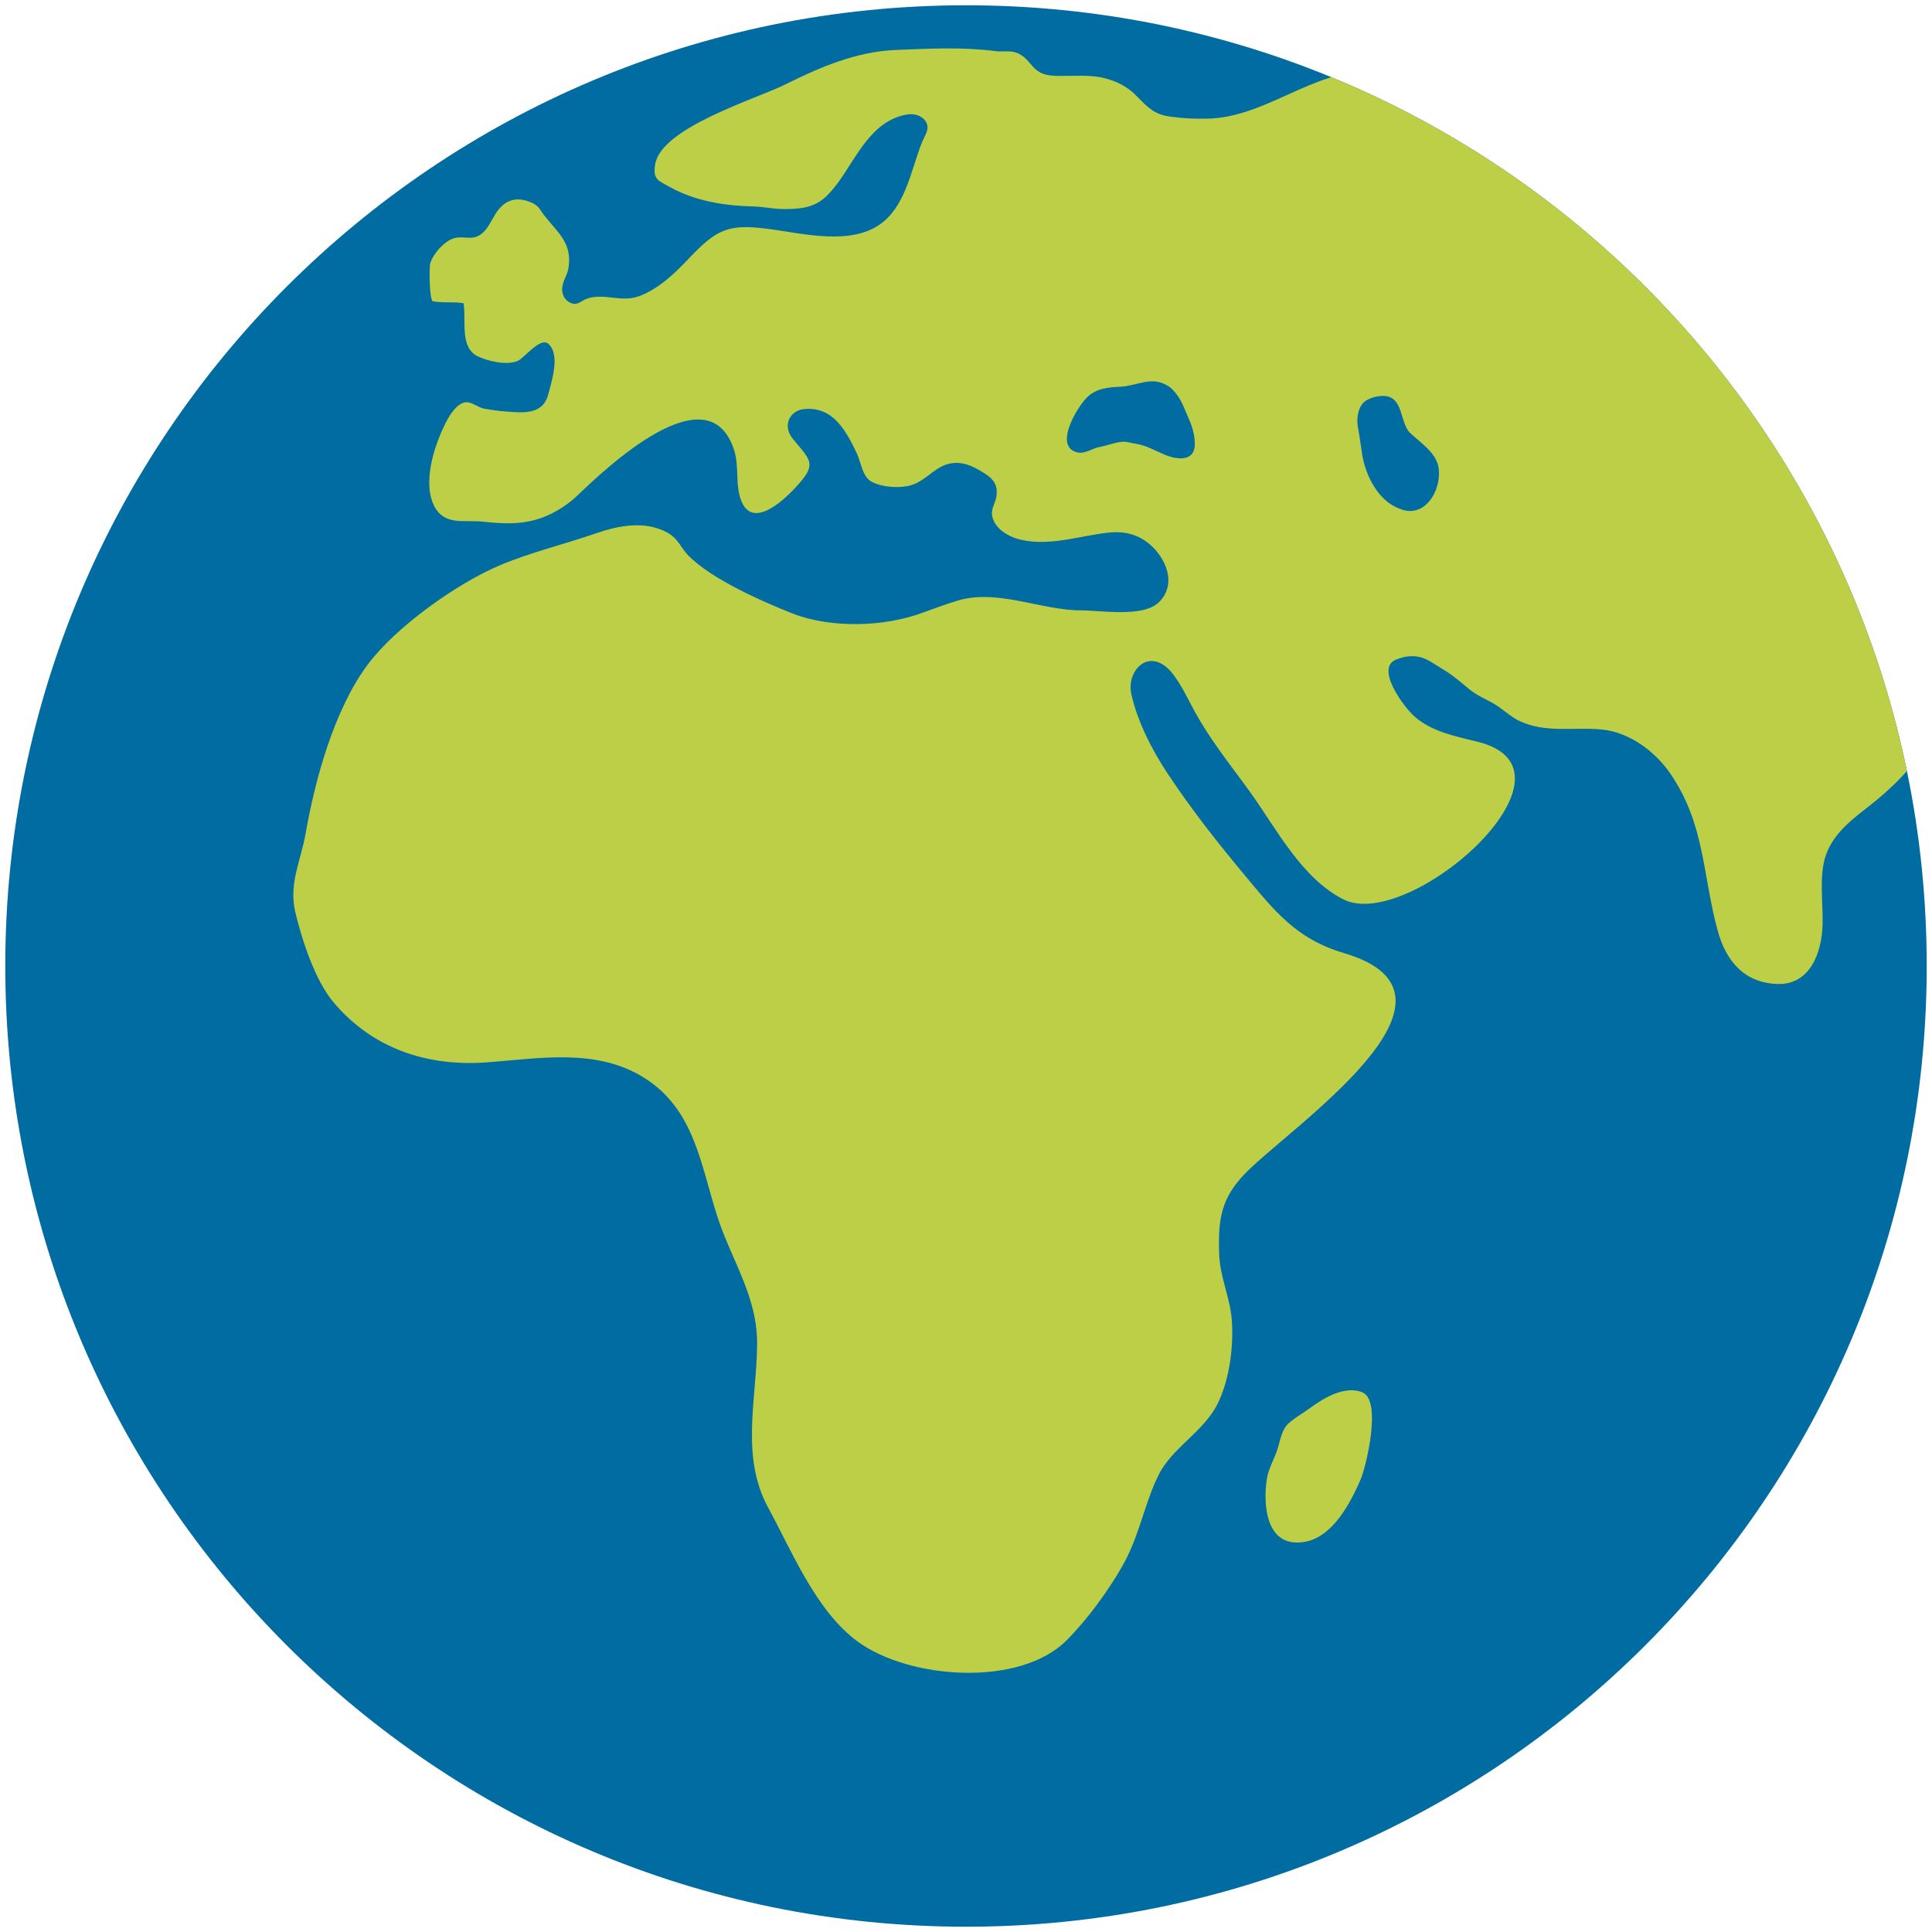
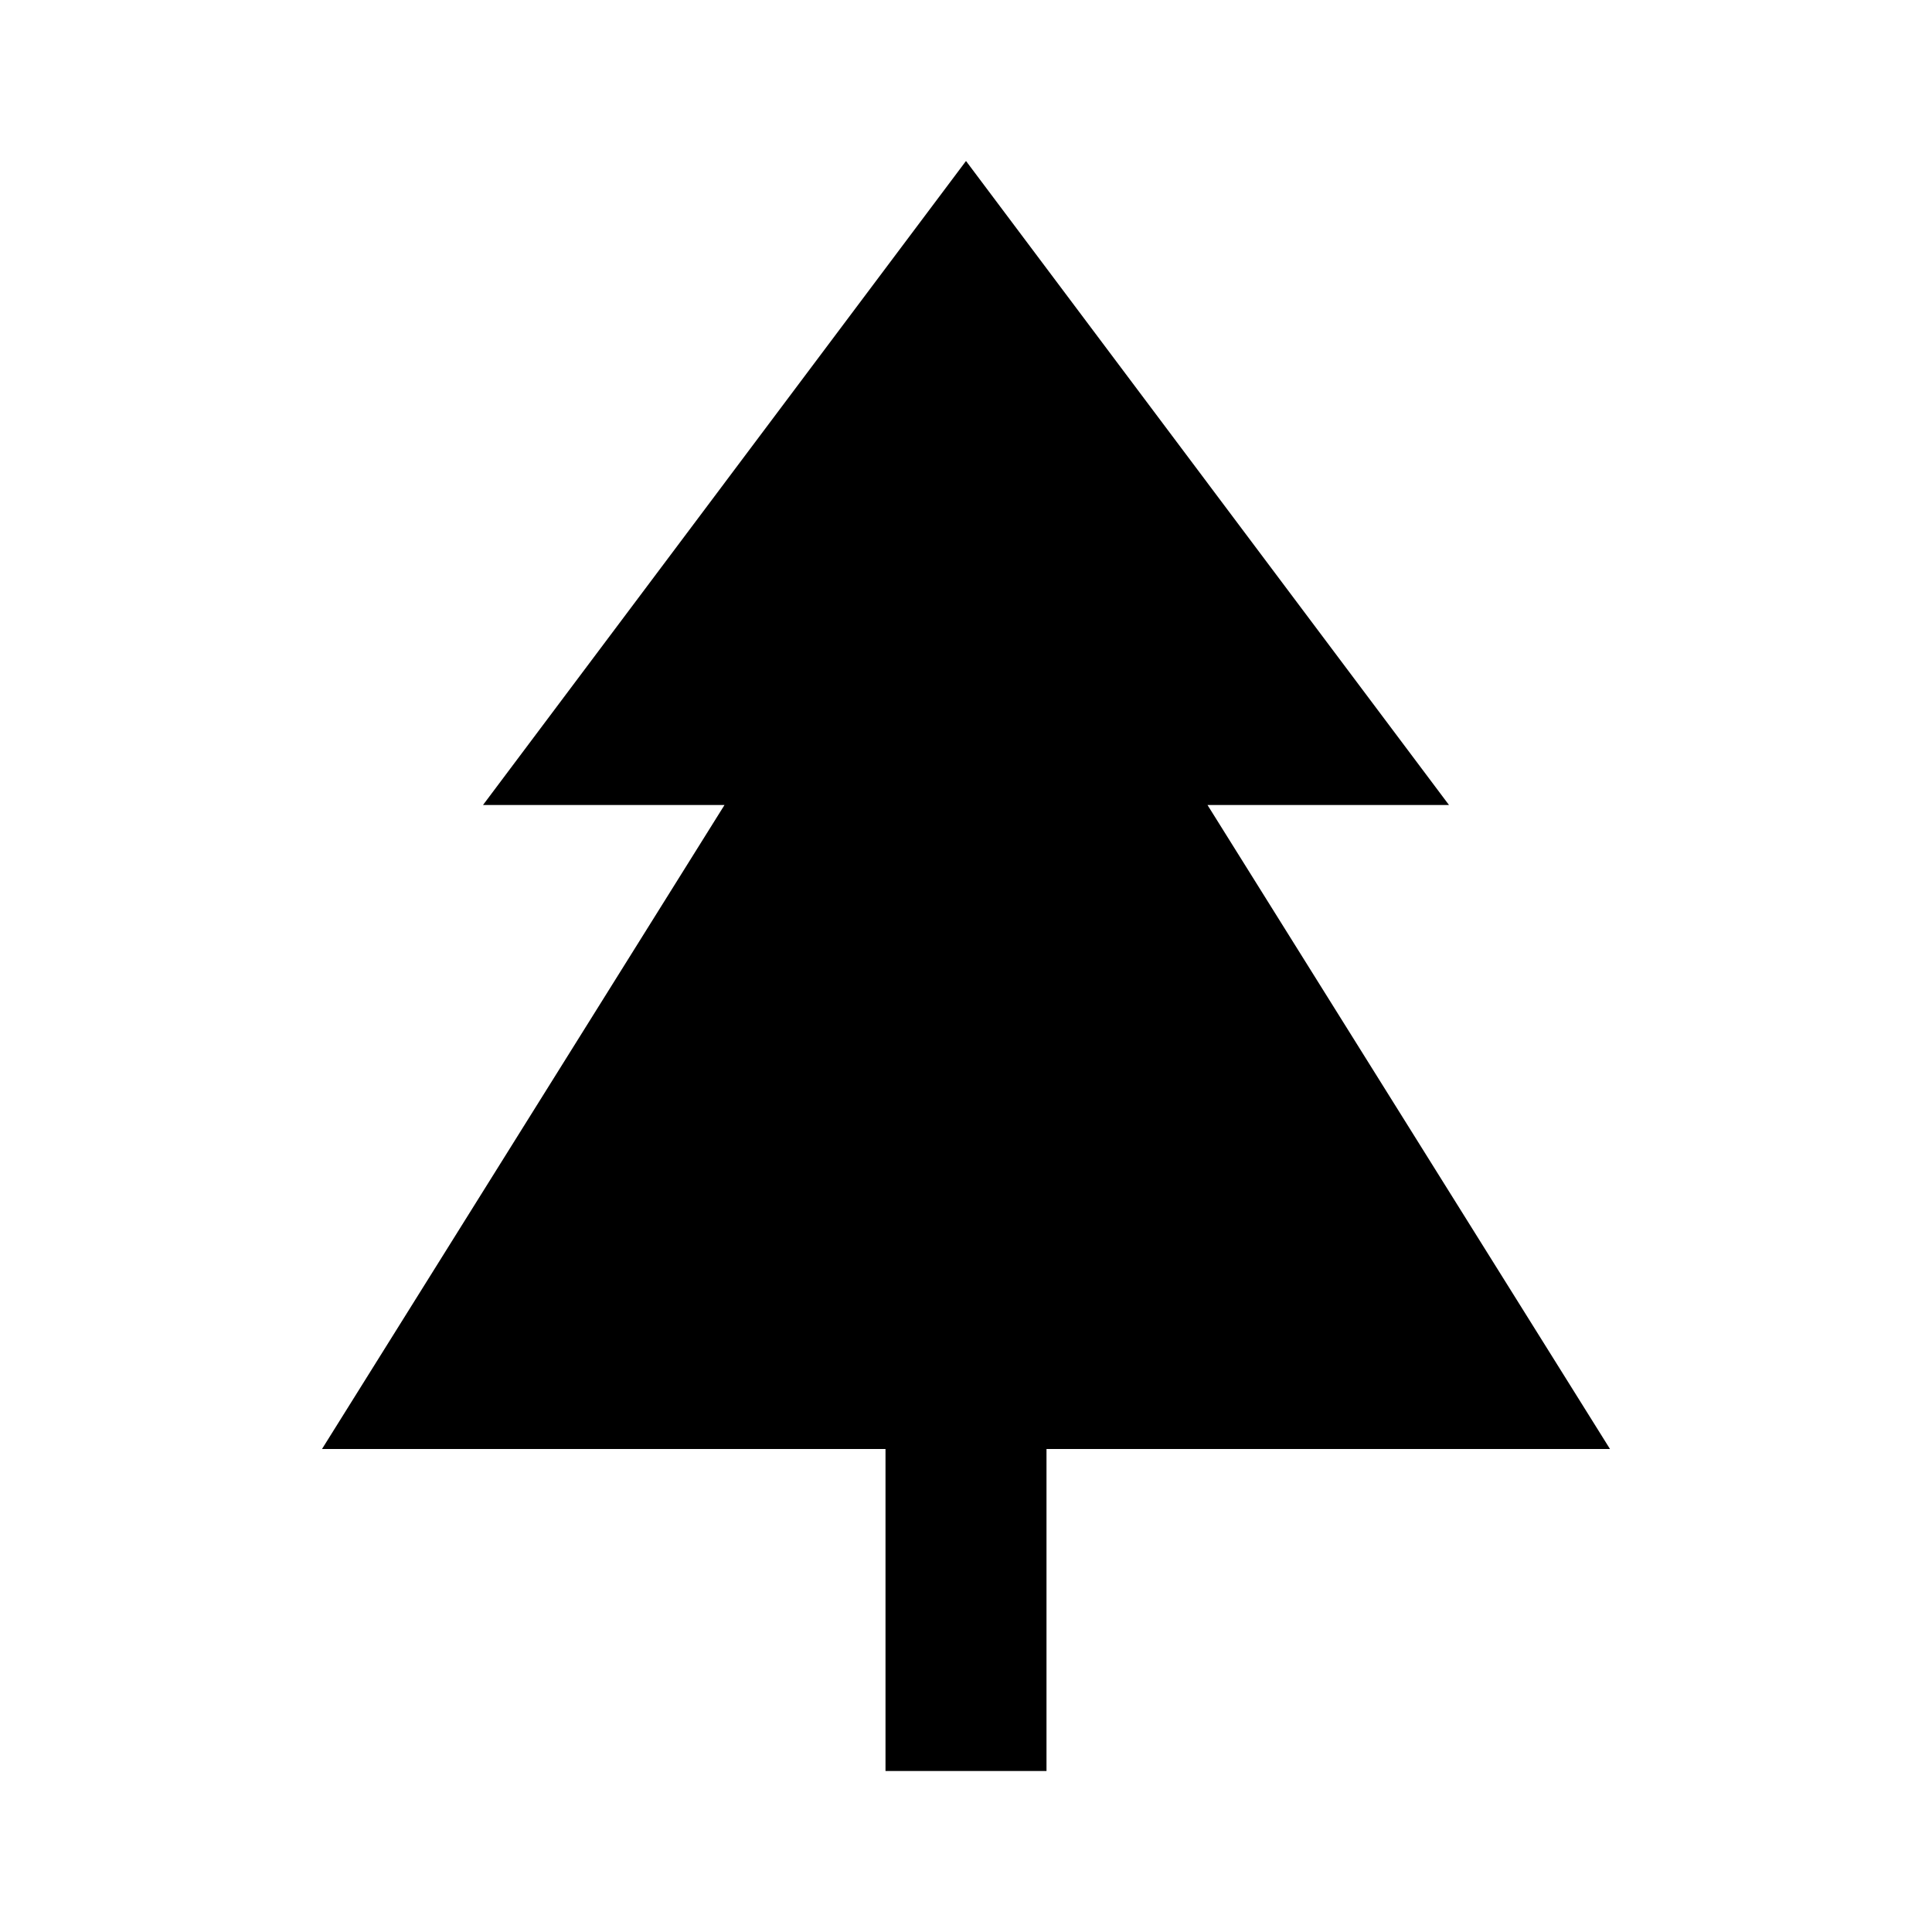
- <svg xmlns="http://www.w3.org/2000/svg" width="24" height="24" viewBox="0 0 128 128">
-   <defs>
-     <path id="notoV1GlobeShowingEuropeAfrica0" d="M127.65 64c0 35.15-28.5 63.65-63.64 63.65C28.85 127.65.35 99.15.35 64C.35 28.84 28.85.35 64 .35S127.65 28.84 127.65 64z" />
-   </defs>
-   <use fill="#006ca2" href="#notoV1GlobeShowingEuropeAfrica0" />
-   <clipPath id="notoV1GlobeShowingEuropeAfrica1">
-     <use href="#notoV1GlobeShowingEuropeAfrica0" />
-   </clipPath>
-   <g fill="#bdcf46" clip-path="url(#notoV1GlobeShowingEuropeAfrica1)">
-     <path d="M126.39 36.43c-.6-1.33-.92-3-1.68-4.24c-1.13-1.84-3.15-3.03-4.41-4.78c-1.97-2.74-1.94-6.38-3.81-9.16c-1.51-2.26-3.08-4.01-4.87-6.08c-1.22-1.42-3.71-4.2-5.31-5.1c-1.11-.62-2.61-.59-3.8-.86c-2.31-.53-4.66-1.01-6.97-1.5c-.68-.15-1.36-.15-2.05-.15c-.94 0-1.83.16-2.76.15c-3.83-.01-6.89 3.06-10.72 3.15c-.86.02-1.69-.02-2.53-.14c-1.01-.15-1.43-.6-2.13-1.31c-.61-.65-1.33-1.02-2.2-1.24c-.84-.21-1.79-.14-2.69-.14c-.9 0-1.48 0-2.05-.64c-.32-.37-.59-.73-1.08-.9c-.46-.16-.87-.04-1.35-.1c-2.27-.29-4.36-.17-6.65-.08c-2.57.11-4.97 1.12-7.25 2.26c-1.95.98-8.25 2.86-8.67 5.3c-.18 1.03.21 1.09.95 1.51c1.7.95 3.62 1.25 5.59 1.3c.69.02 1.29.17 1.99.17c1.09 0 2.01-.08 2.81-.85c.62-.6 1.08-1.33 1.54-2.05c.93-1.45 1.94-3.04 3.78-3.36c.43-.08.95.03 1.23.41c.35.49 0 .92-.19 1.37c-.72 1.75-1.04 4.04-2.58 5.32c-2.04 1.68-5.4.75-7.75.46c-2.52-.31-3.29.03-5.1 1.93c-.94 1-1.99 2.02-3.3 2.53c-1.17.46-2.38-.22-3.5.18c-.42.15-.63.52-1.15.24c-.42-.22-.56-.72-.45-1.16c.12-.48.32-.67.39-1.16c.23-1.6-.68-2.27-1.6-3.42c-.31-.4-.35-.65-.86-.87c-1.09-.47-1.86-.12-2.42.81c-.27.44-.51 1.01-.95 1.31c-.59.4-1.09.08-1.71.23c-.67.17-1.42 1.02-1.62 1.66c-.09.3-.06 2.48.17 2.53c.67.13 1.36.01 2.03.13c.2 1.13-.29 2.95.97 3.53c.68.32 1.94.61 2.64.28c.43-.2 1.47-1.57 2-1.13c.82.71.23 2.51-.01 3.4c-.37 1.33-1.68 1.18-2.84 1.09c-.46-.03-.91-.11-1.37-.18c-.39-.06-.81-.44-1.2-.43c-.91.02-1.64 1.89-1.9 2.58c-.46 1.22-.87 3.06-.23 4.3c.68 1.32 1.97.9 3.21 1.03c1.25.13 2.32.21 3.56-.14c.93-.26 1.94-.86 2.66-1.54c1.92-1.84 8.74-8.35 10.44-3.05c.35 1.09.05 2.35.49 3.39c.74 1.8 2.71-.01 3.46-.8c1.63-1.7 1.14-1.87-.08-3.37c-.68-.84-.21-1.86.79-1.95c1.9-.17 2.75 1.44 3.46 2.92c.31.65.36 1.6 1.05 1.93c.69.34 1.81.41 2.54.2c1.1-.32 1.62-1.36 2.8-1.47c.8-.08 1.48.3 2.12.71c.54.34.82.73.76 1.39c-.04.53-.41.9-.29 1.44c.21.89 1.17 1.39 1.98 1.56c1.9.4 3.82-.28 5.69-.49c1-.11 1.89.07 2.69.71c1.15.93 1.91 2.71.67 3.91c-1.05 1.01-3.81.53-5.13.53c-2.63 0-5.55-1.43-8.15-.66c-.77.23-1.51.5-2.27.78c-2.57.98-6.13 1.09-8.7.09c-2.03-.8-5.38-2.28-6.92-3.85c-.51-.53-.65-1.1-1.38-1.51c-1.46-.81-3.22-.48-4.72.04c-2.12.73-4.44 1.29-6.45 2.15c-2.84 1.22-6.83 4.06-8.68 6.54c-2.23 2.98-3.5 7.64-4.12 11.19c-.3 1.76-1.13 3.3-.69 5.21c.46 1.91 1.32 4.54 2.54 5.99c2.58 3.06 6.18 4.25 10.08 3.98c3.49-.25 7.21-.97 10.39.95c3.46 2.09 3.84 5.84 4.98 9.33c.98 2.98 2.67 5.27 2.61 8.52c-.05 3.58-1.09 7.33.72 10.67c1.6 2.94 3.17 6.85 5.93 8.89c3.42 2.51 10.74 3.05 13.86-.08c1.34-1.34 2.74-3.25 3.68-4.9c1.13-1.97 1.45-4.09 2.39-6.01c.89-1.84 3.01-2.89 3.93-4.76c.75-1.51 1.03-3.54.96-5.22c-.06-1.77-.82-3.06-.86-4.78c-.07-2.24.14-3.61 1.71-5.24c2.98-3.08 16.08-11.79 6.58-14.61c-3.2-.95-4.59-2.76-6.68-5.27c-1.81-2.17-3.48-4.31-5.01-6.61c-1.05-1.59-2-3.43-2.42-5.3c-.32-1.47 1.05-3.01 2.46-1.65c.62.6 1.19 1.79 1.58 2.51c1.09 2.08 2.49 3.79 3.83 5.64c1.74 2.43 3.43 5.73 6.19 7.12c4.36 2.18 16.51-8.54 8.91-10.44c-1.44-.36-3.02-.65-4.18-1.66c-.75-.65-2.67-3.26-1.22-3.8c.51-.2 1-.28 1.54-.16c.52.11 1.11.56 1.55.82c.65.39 1.16.84 1.74 1.32c.48.39 1.01.61 1.55.91c.6.33 1.12.87 1.73 1.17c1.79.86 3.7.39 5.57.59c1.79.2 3.47 1.46 4.47 2.92c2.31 3.39 2.11 6.68 3.14 10.43c.52 1.87 1.65 3.4 3.9 3.5c2.22.1 2.99-2.08 3.04-3.94c.04-1.61-.29-3.48.33-4.88c.68-1.52 2.02-2.35 3.26-3.37c3.14-2.61 4.74-5.32 4.68-9.47c-.05-2.87-1.45-4.53-2.63-7.1zm-50.31-6.79c-.27-.11-.55-.2-.88-.25c-.37-.06-.62-.17-1.02-.1c-.45.07-.91.25-1.35.33c-.48.09-.96.48-1.47.35c-1.62-.41.1-3.19.77-3.75c.62-.51 1.33-.56 2.1-.6c1.16-.06 2.03-.73 3.14-.06c.28.17.45.39.64.64c.36.51.54 1.09.8 1.66c.21.48.34 1.01.35 1.53c.01 1.25-1.21 1.06-2.01.73c-.4-.17-.73-.34-1.07-.48zm16.02 3.74c-1.03-.71-1.64-2.05-1.84-3.2c-.1-.6-.17-1.21-.28-1.79c-.11-.54-.06-1.23.31-1.67c.29-.33.97-.51 1.4-.49c1.32.06 1.03 1.79 1.75 2.47c.64.6 1.62 1.24 1.84 2.14c.31 1.34-.65 3.37-2.28 2.96c-.33-.1-.63-.24-.9-.42z" />
-     <path d="M90.25 92.24c-1.16-.46-2.55.38-3.45 1.04c-.44.32-.94.61-1.35.95c-.5.4-.6 1.05-.77 1.64c-.2.72-.65 1.41-.75 2.12c-.26 1.75-.05 4.61 2.52 4.16c1.84-.32 3.01-2.56 3.67-4.07c.37-.82 1.47-5.31.13-5.84z" />
-   </g>
+ <svg xmlns="http://www.w3.org/2000/svg" width="24" height="24" viewBox="0 0 24 24" style="fill: rgba(0, 0, 0, 1);transform: ;msFilter:;">
+   <path d="m18 10-6-8-6 8h3l-5 8h7v4h2v-4h7l-5-8h3z" />
</svg>
